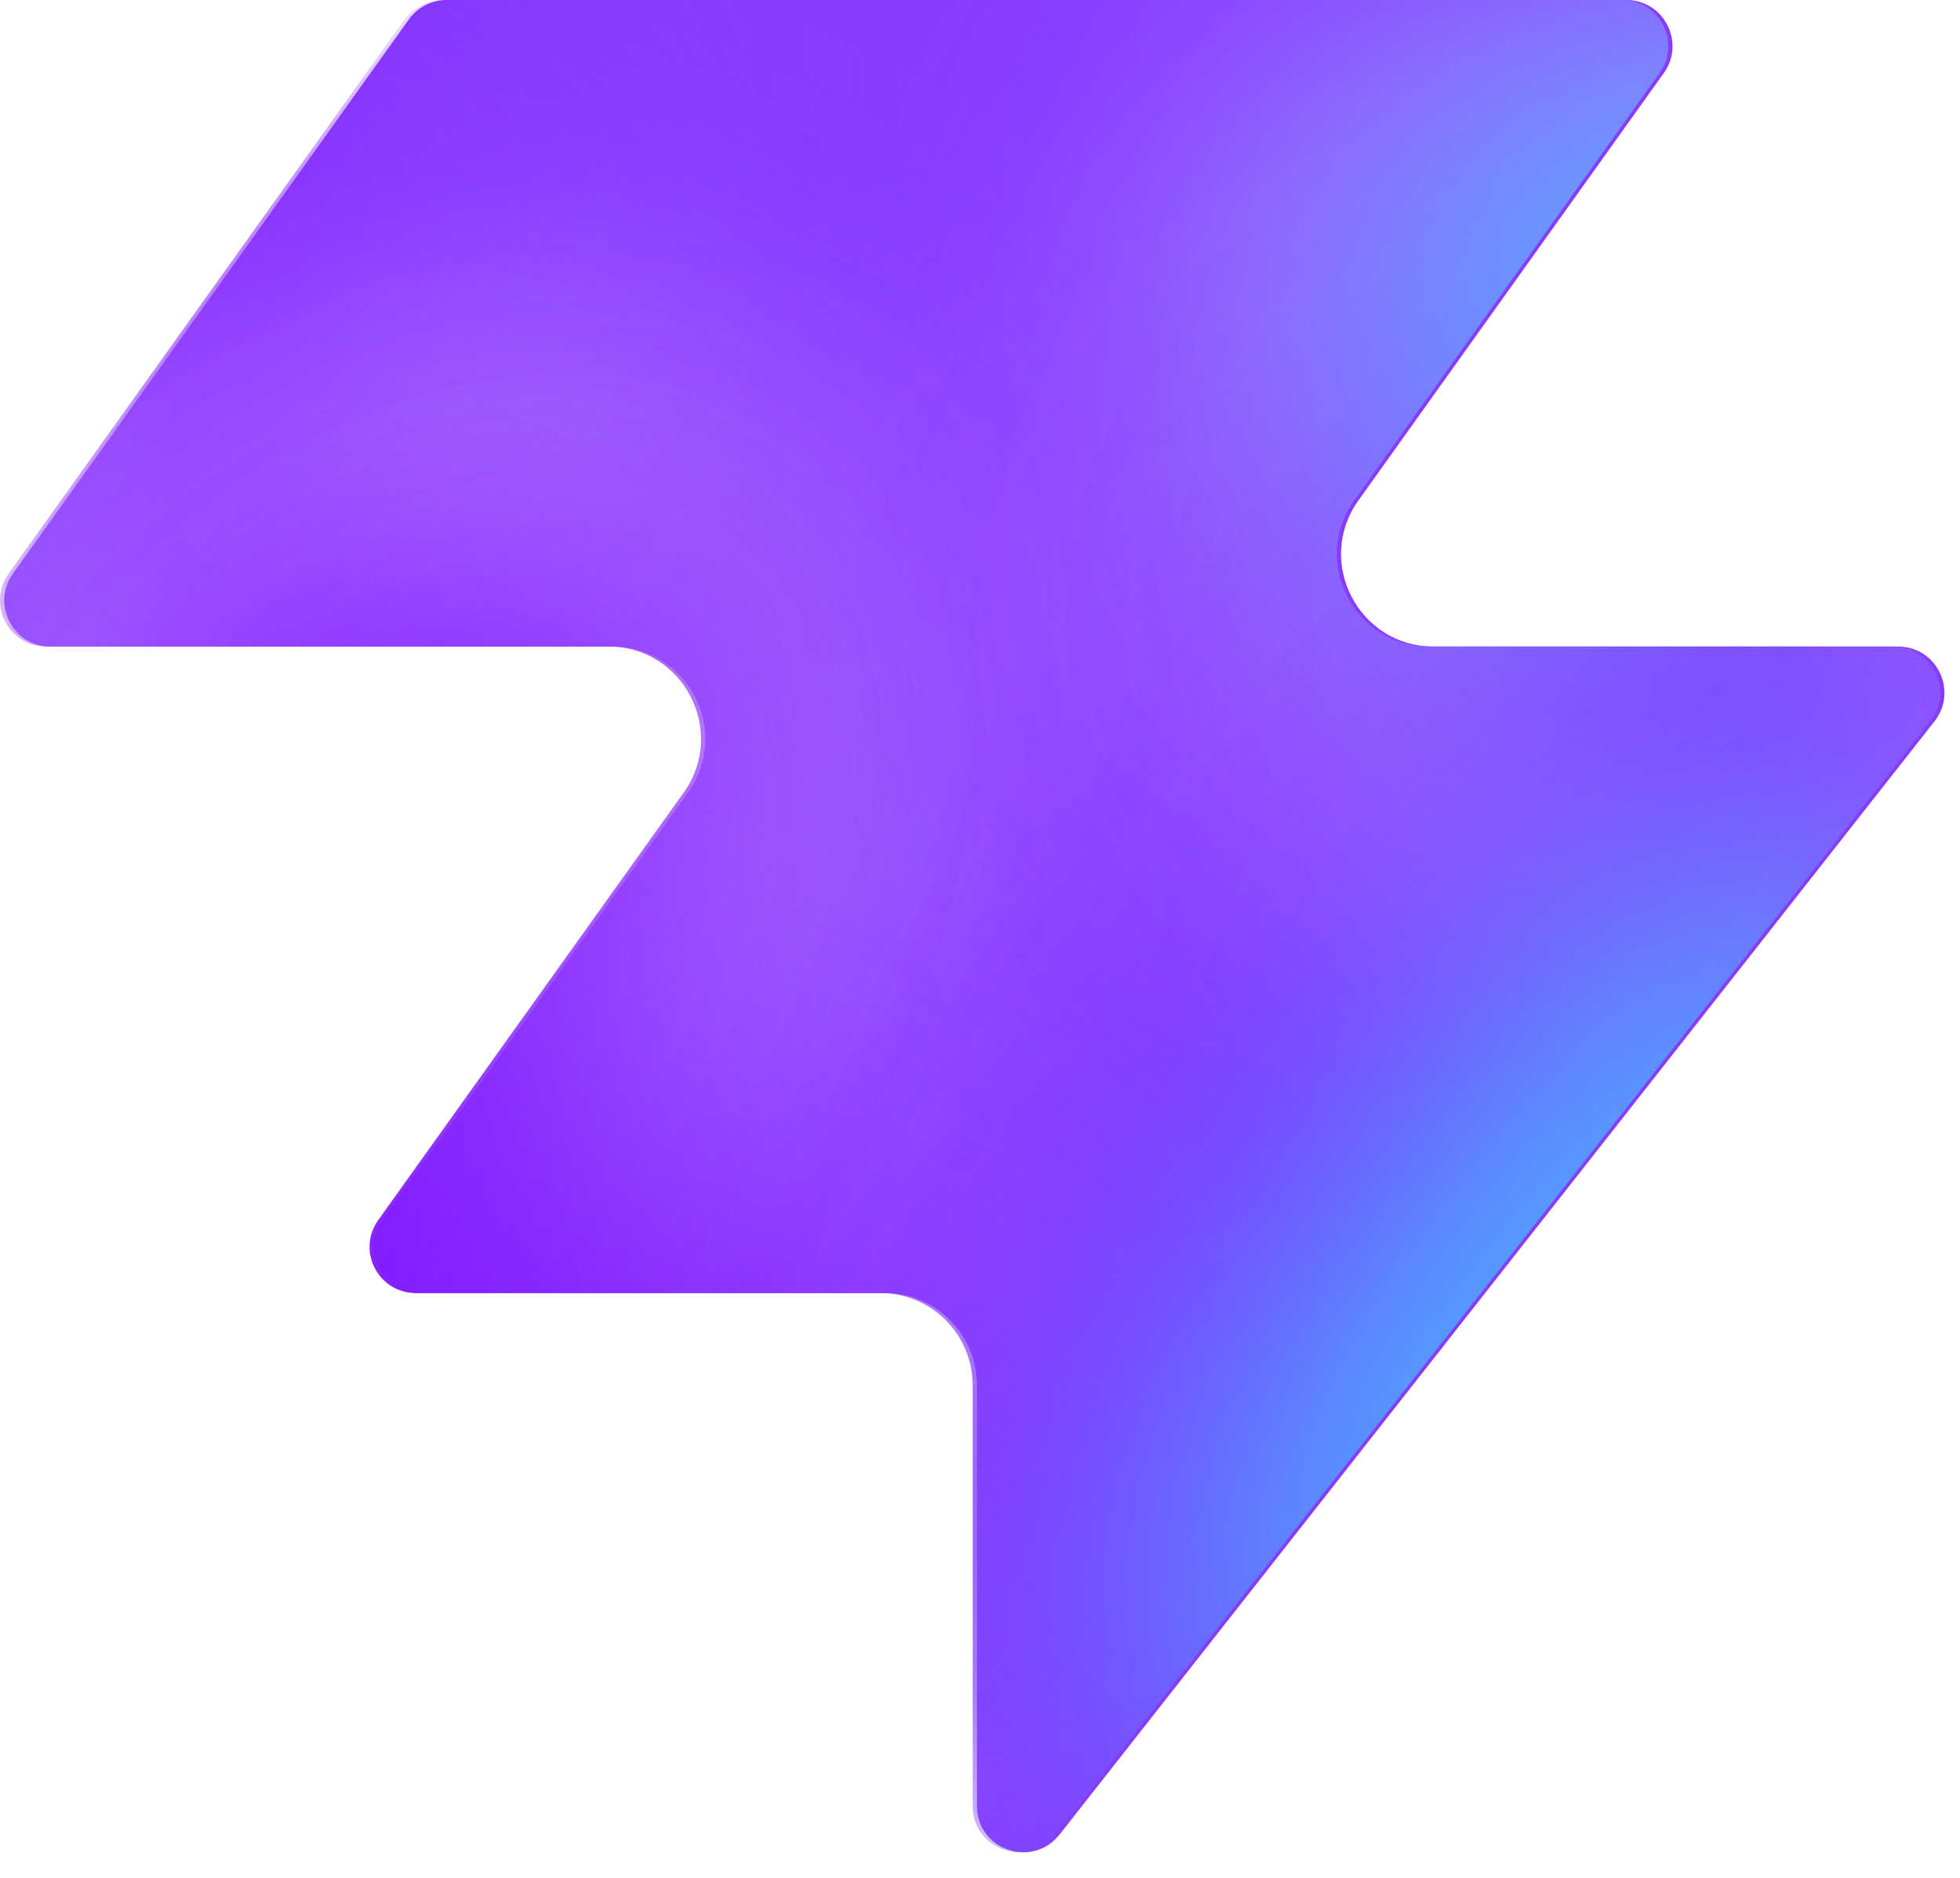
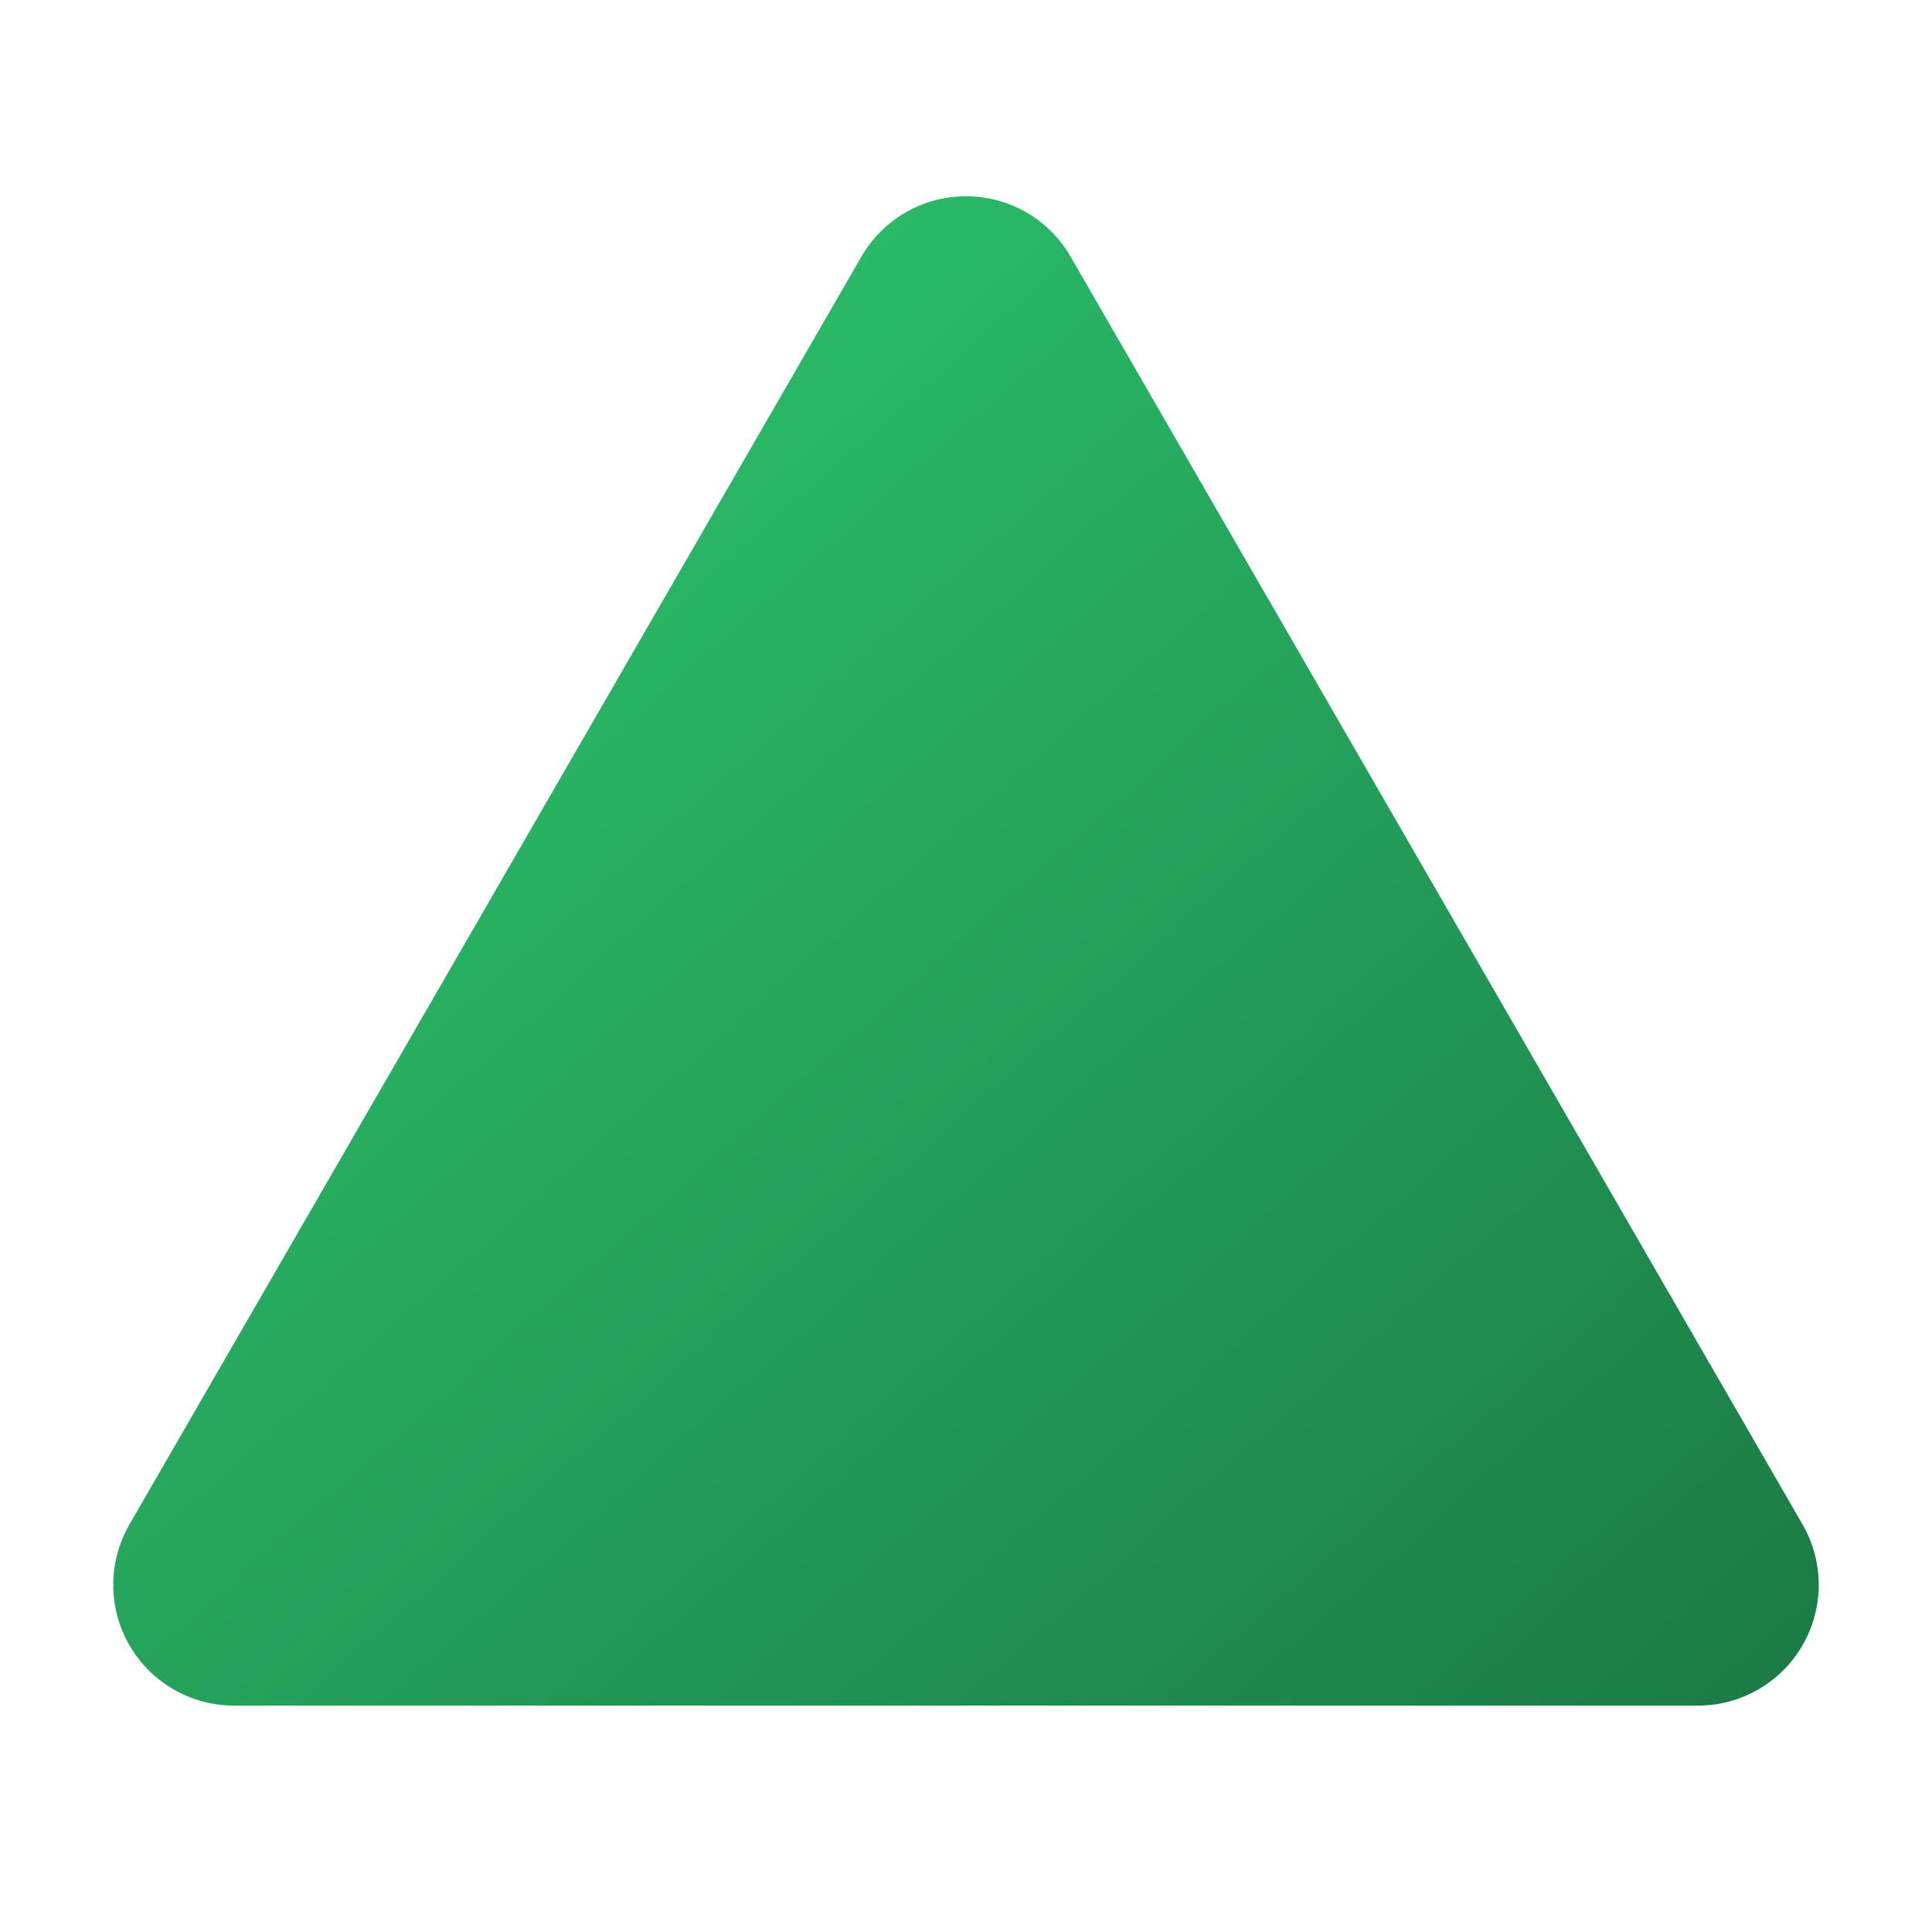
- <svg xmlns="http://www.w3.org/2000/svg" width="48" height="46" fill="none" viewBox="0 0 48 46">
-   <path fill="#863bff" d="M25.946 44.938c-.664.845-2.021.375-2.021-.698V33.937a2.26 2.26 0 0 0-2.262-2.262H10.287c-.92 0-1.456-1.04-.92-1.788l7.48-10.471c1.07-1.497 0-3.578-1.842-3.578H1.237c-.92 0-1.456-1.04-.92-1.788L10.013.474c.214-.297.556-.474.92-.474h28.894c.92 0 1.456 1.04.92 1.788l-7.48 10.471c-1.07 1.498 0 3.579 1.842 3.579h11.377c.943 0 1.473 1.088.89 1.83L25.947 44.94z" style="fill:#863bff;fill:color(display-p3 .525 .23 1);fill-opacity:1" />
-   <mask id="a" width="48" height="46" x="0" y="0" maskUnits="userSpaceOnUse" style="mask-type:alpha">
-     <path fill="#000" d="M25.842 44.938c-.664.844-2.021.375-2.021-.698V33.937a2.26 2.26 0 0 0-2.262-2.262H10.183c-.92 0-1.456-1.04-.92-1.788l7.48-10.471c1.07-1.498 0-3.579-1.842-3.579H1.133c-.92 0-1.456-1.04-.92-1.787L9.91.473c.214-.297.556-.474.92-.474h28.894c.92 0 1.456 1.04.92 1.788l-7.48 10.471c-1.07 1.498 0 3.578 1.842 3.578h11.377c.943 0 1.473 1.088.89 1.832L25.843 44.94z" style="fill:#000;fill-opacity:1" />
-   </mask>
-   <g mask="url(#a)">
-     <g filter="url(#b)">
-       <ellipse cx="5.508" cy="14.704" fill="#ede6ff" rx="5.508" ry="14.704" style="fill:#ede6ff;fill:color(display-p3 .927 .903 1);fill-opacity:1" transform="matrix(.00324 1 1 -.00324 -4.47 31.516)" />
-     </g>
-     <g filter="url(#c)">
-       <ellipse cx="10.399" cy="29.851" fill="#ede6ff" rx="10.399" ry="29.851" style="fill:#ede6ff;fill:color(display-p3 .927 .903 1);fill-opacity:1" transform="matrix(.00324 1 1 -.00324 -39.328 7.883)" />
-     </g>
-     <g filter="url(#d)">
-       <ellipse cx="5.508" cy="30.487" fill="#7e14ff" rx="5.508" ry="30.487" style="fill:#7e14ff;fill:color(display-p3 .492 .077 1);fill-opacity:1" transform="rotate(89.814 -25.913 -14.639)scale(1 -1)" />
-     </g>
-     <g filter="url(#e)">
-       <ellipse cx="5.508" cy="30.599" fill="#7e14ff" rx="5.508" ry="30.599" style="fill:#7e14ff;fill:color(display-p3 .492 .077 1);fill-opacity:1" transform="rotate(89.814 -32.644 -3.334)scale(1 -1)" />
-     </g>
-     <g filter="url(#f)">
-       <ellipse cx="5.508" cy="30.599" fill="#7e14ff" rx="5.508" ry="30.599" style="fill:#7e14ff;fill:color(display-p3 .492 .077 1);fill-opacity:1" transform="matrix(.00324 1 1 -.00324 -34.34 30.47)" />
-     </g>
-     <g filter="url(#g)">
-       <ellipse cx="14.072" cy="22.078" fill="#ede6ff" rx="14.072" ry="22.078" style="fill:#ede6ff;fill:color(display-p3 .927 .903 1);fill-opacity:1" transform="rotate(93.35 24.506 48.493)scale(-1 1)" />
-     </g>
-     <g filter="url(#h)">
-       <ellipse cx="3.47" cy="21.501" fill="#7e14ff" rx="3.47" ry="21.501" style="fill:#7e14ff;fill:color(display-p3 .492 .077 1);fill-opacity:1" transform="rotate(89.009 28.708 47.59)scale(-1 1)" />
-     </g>
-     <g filter="url(#i)">
-       <ellipse cx="3.47" cy="21.501" fill="#7e14ff" rx="3.47" ry="21.501" style="fill:#7e14ff;fill:color(display-p3 .492 .077 1);fill-opacity:1" transform="rotate(89.009 28.708 47.59)scale(-1 1)" />
-     </g>
-     <g filter="url(#j)">
-       <ellipse cx=".387" cy="8.972" fill="#7e14ff" rx="4.407" ry="29.108" style="fill:#7e14ff;fill:color(display-p3 .492 .077 1);fill-opacity:1" transform="rotate(39.51 .387 8.972)" />
-     </g>
-     <g filter="url(#k)">
-       <ellipse cx="47.523" cy="-6.092" fill="#7e14ff" rx="4.407" ry="29.108" style="fill:#7e14ff;fill:color(display-p3 .492 .077 1);fill-opacity:1" transform="rotate(37.892 47.523 -6.092)" />
-     </g>
-     <g filter="url(#l)">
-       <ellipse cx="41.412" cy="6.333" fill="#47bfff" rx="5.971" ry="9.665" style="fill:#47bfff;fill:color(display-p3 .28 .748 1);fill-opacity:1" transform="rotate(37.892 41.412 6.333)" />
-     </g>
-     <g filter="url(#m)">
-       <ellipse cx="-1.879" cy="38.332" fill="#7e14ff" rx="4.407" ry="29.108" style="fill:#7e14ff;fill:color(display-p3 .492 .077 1);fill-opacity:1" transform="rotate(37.892 -1.88 38.332)" />
-     </g>
-     <g filter="url(#n)">
-       <ellipse cx="-1.879" cy="38.332" fill="#7e14ff" rx="4.407" ry="29.108" style="fill:#7e14ff;fill:color(display-p3 .492 .077 1);fill-opacity:1" transform="rotate(37.892 -1.88 38.332)" />
-     </g>
-     <g filter="url(#o)">
-       <ellipse cx="35.651" cy="29.907" fill="#7e14ff" rx="4.407" ry="29.108" style="fill:#7e14ff;fill:color(display-p3 .492 .077 1);fill-opacity:1" transform="rotate(37.892 35.651 29.907)" />
-     </g>
-     <g filter="url(#p)">
-       <ellipse cx="38.418" cy="32.4" fill="#47bfff" rx="5.971" ry="15.297" style="fill:#47bfff;fill:color(display-p3 .28 .748 1);fill-opacity:1" transform="rotate(37.892 38.418 32.4)" />
-     </g>
-   </g>
+ <svg xmlns="http://www.w3.org/2000/svg" viewBox="0 0 32 32">
  <defs>
-     <filter id="b" width="60.045" height="41.654" x="-19.77" y="16.149" color-interpolation-filters="sRGB" filterUnits="userSpaceOnUse">
-       <feFlood flood-opacity="0" result="BackgroundImageFix" />
-       <feBlend in="SourceGraphic" in2="BackgroundImageFix" result="shape" />
-       <feGaussianBlur result="effect1_foregroundBlur_2002_17158" stdDeviation="7.659" />
-     </filter>
-     <filter id="c" width="90.34" height="51.437" x="-54.613" y="-7.533" color-interpolation-filters="sRGB" filterUnits="userSpaceOnUse">
-       <feFlood flood-opacity="0" result="BackgroundImageFix" />
-       <feBlend in="SourceGraphic" in2="BackgroundImageFix" result="shape" />
-       <feGaussianBlur result="effect1_foregroundBlur_2002_17158" stdDeviation="7.659" />
-     </filter>
-     <filter id="d" width="79.355" height="29.4" x="-49.64" y="2.03" color-interpolation-filters="sRGB" filterUnits="userSpaceOnUse">
-       <feFlood flood-opacity="0" result="BackgroundImageFix" />
-       <feBlend in="SourceGraphic" in2="BackgroundImageFix" result="shape" />
-       <feGaussianBlur result="effect1_foregroundBlur_2002_17158" stdDeviation="4.596" />
-     </filter>
-     <filter id="e" width="79.579" height="29.4" x="-45.045" y="20.029" color-interpolation-filters="sRGB" filterUnits="userSpaceOnUse">
-       <feFlood flood-opacity="0" result="BackgroundImageFix" />
-       <feBlend in="SourceGraphic" in2="BackgroundImageFix" result="shape" />
-       <feGaussianBlur result="effect1_foregroundBlur_2002_17158" stdDeviation="4.596" />
-     </filter>
-     <filter id="f" width="79.579" height="29.4" x="-43.513" y="21.178" color-interpolation-filters="sRGB" filterUnits="userSpaceOnUse">
-       <feFlood flood-opacity="0" result="BackgroundImageFix" />
-       <feBlend in="SourceGraphic" in2="BackgroundImageFix" result="shape" />
-       <feGaussianBlur result="effect1_foregroundBlur_2002_17158" stdDeviation="4.596" />
-     </filter>
-     <filter id="g" width="74.749" height="58.852" x="15.756" y="-17.901" color-interpolation-filters="sRGB" filterUnits="userSpaceOnUse">
-       <feFlood flood-opacity="0" result="BackgroundImageFix" />
-       <feBlend in="SourceGraphic" in2="BackgroundImageFix" result="shape" />
-       <feGaussianBlur result="effect1_foregroundBlur_2002_17158" stdDeviation="7.659" />
-     </filter>
-     <filter id="h" width="61.377" height="25.362" x="23.548" y="2.284" color-interpolation-filters="sRGB" filterUnits="userSpaceOnUse">
-       <feFlood flood-opacity="0" result="BackgroundImageFix" />
-       <feBlend in="SourceGraphic" in2="BackgroundImageFix" result="shape" />
-       <feGaussianBlur result="effect1_foregroundBlur_2002_17158" stdDeviation="4.596" />
-     </filter>
-     <filter id="i" width="61.377" height="25.362" x="23.548" y="2.284" color-interpolation-filters="sRGB" filterUnits="userSpaceOnUse">
-       <feFlood flood-opacity="0" result="BackgroundImageFix" />
-       <feBlend in="SourceGraphic" in2="BackgroundImageFix" result="shape" />
-       <feGaussianBlur result="effect1_foregroundBlur_2002_17158" stdDeviation="4.596" />
-     </filter>
-     <filter id="j" width="56.045" height="63.649" x="-27.636" y="-22.853" color-interpolation-filters="sRGB" filterUnits="userSpaceOnUse">
-       <feFlood flood-opacity="0" result="BackgroundImageFix" />
-       <feBlend in="SourceGraphic" in2="BackgroundImageFix" result="shape" />
-       <feGaussianBlur result="effect1_foregroundBlur_2002_17158" stdDeviation="4.596" />
-     </filter>
-     <filter id="k" width="54.814" height="64.646" x="20.116" y="-38.415" color-interpolation-filters="sRGB" filterUnits="userSpaceOnUse">
-       <feFlood flood-opacity="0" result="BackgroundImageFix" />
-       <feBlend in="SourceGraphic" in2="BackgroundImageFix" result="shape" />
-       <feGaussianBlur result="effect1_foregroundBlur_2002_17158" stdDeviation="4.596" />
-     </filter>
-     <filter id="l" width="33.541" height="35.313" x="24.641" y="-11.323" color-interpolation-filters="sRGB" filterUnits="userSpaceOnUse">
-       <feFlood flood-opacity="0" result="BackgroundImageFix" />
-       <feBlend in="SourceGraphic" in2="BackgroundImageFix" result="shape" />
-       <feGaussianBlur result="effect1_foregroundBlur_2002_17158" stdDeviation="4.596" />
-     </filter>
-     <filter id="m" width="54.814" height="64.646" x="-29.286" y="6.009" color-interpolation-filters="sRGB" filterUnits="userSpaceOnUse">
-       <feFlood flood-opacity="0" result="BackgroundImageFix" />
-       <feBlend in="SourceGraphic" in2="BackgroundImageFix" result="shape" />
-       <feGaussianBlur result="effect1_foregroundBlur_2002_17158" stdDeviation="4.596" />
-     </filter>
-     <filter id="n" width="54.814" height="64.646" x="-29.286" y="6.009" color-interpolation-filters="sRGB" filterUnits="userSpaceOnUse">
-       <feFlood flood-opacity="0" result="BackgroundImageFix" />
-       <feBlend in="SourceGraphic" in2="BackgroundImageFix" result="shape" />
-       <feGaussianBlur result="effect1_foregroundBlur_2002_17158" stdDeviation="4.596" />
-     </filter>
-     <filter id="o" width="54.814" height="64.646" x="8.244" y="-2.416" color-interpolation-filters="sRGB" filterUnits="userSpaceOnUse">
-       <feFlood flood-opacity="0" result="BackgroundImageFix" />
-       <feBlend in="SourceGraphic" in2="BackgroundImageFix" result="shape" />
-       <feGaussianBlur result="effect1_foregroundBlur_2002_17158" stdDeviation="4.596" />
-     </filter>
-     <filter id="p" width="39.409" height="43.623" x="18.713" y="10.588" color-interpolation-filters="sRGB" filterUnits="userSpaceOnUse">
-       <feFlood flood-opacity="0" result="BackgroundImageFix" />
-       <feBlend in="SourceGraphic" in2="BackgroundImageFix" result="shape" />
-       <feGaussianBlur result="effect1_foregroundBlur_2002_17158" stdDeviation="4.596" />
-     </filter>
+     <linearGradient id="logo-grad" x1="0%" y1="0%" x2="100%" y2="100%">
+       <stop offset="0%" stop-color="#2ECC71" />
+       <stop offset="100%" stop-color="#1B7A45" />
+     </linearGradient>
  </defs>
+   <path d="M14.268 4.25a2 2 0 0 1 3.464 0l12.124 21a2 2 0 0 1-1.732 3H3.876a2 2 0 0 1-1.732-3z" fill="url(#logo-grad)" />
</svg>
